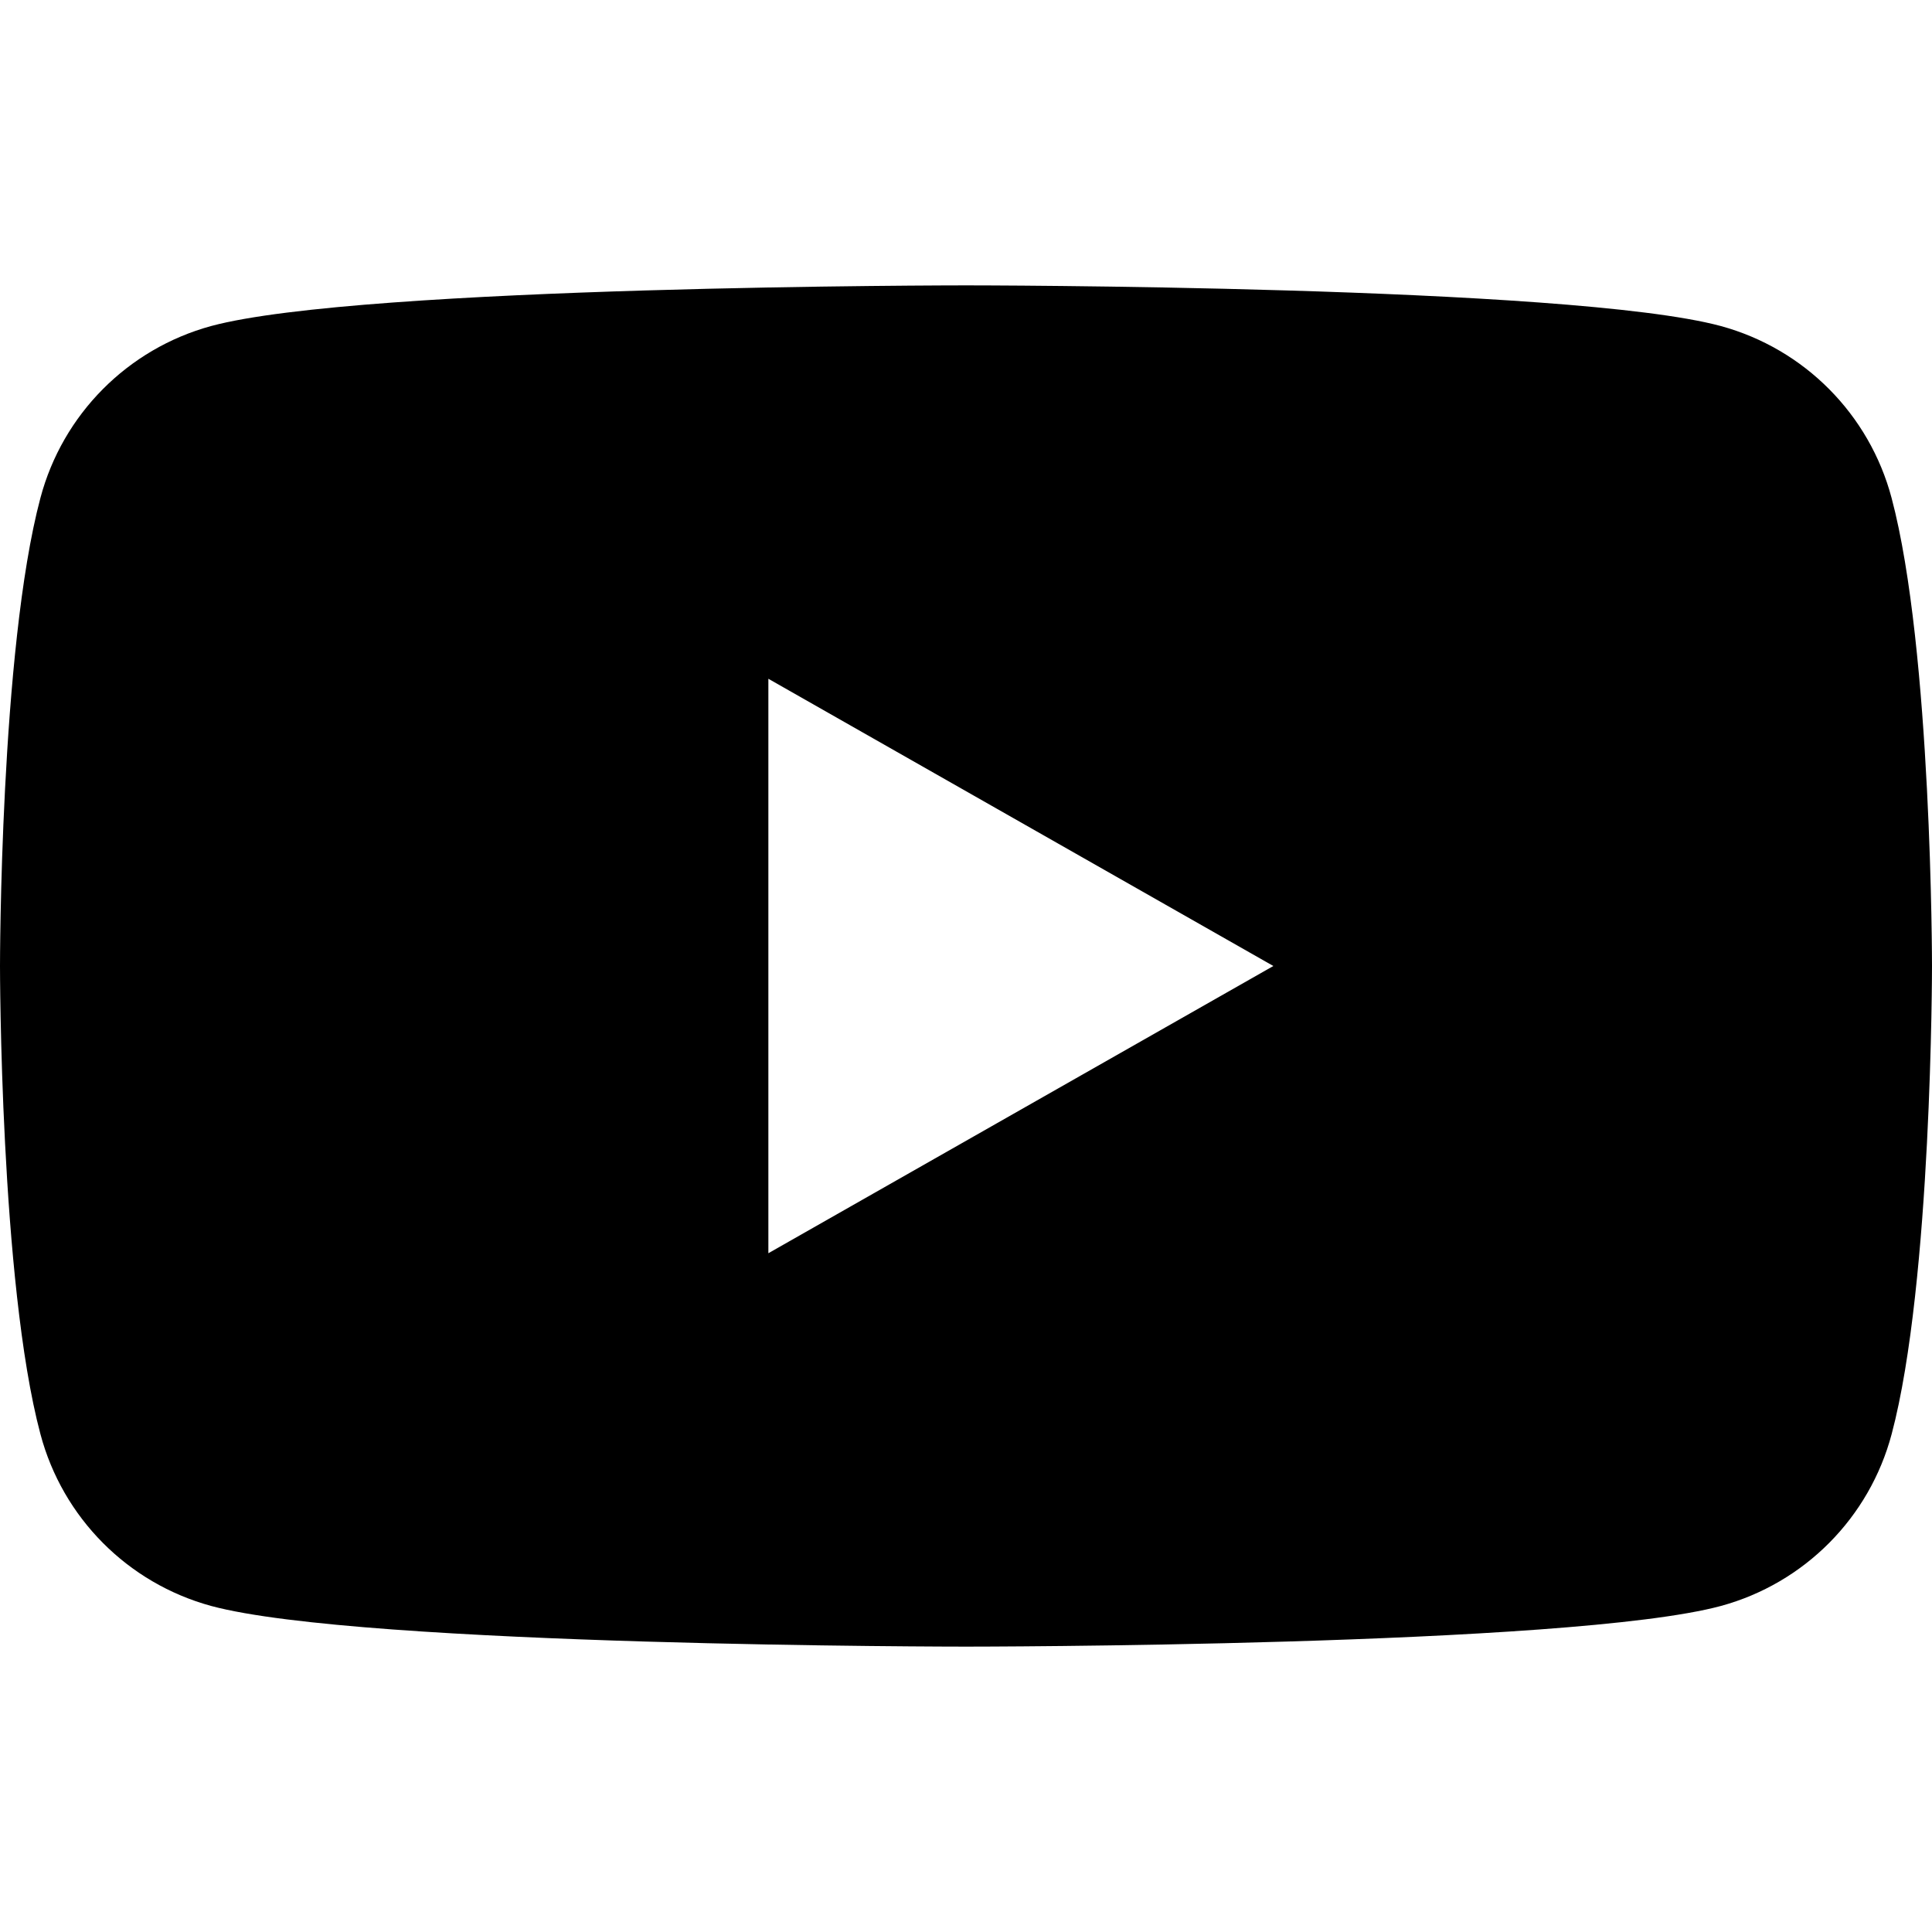
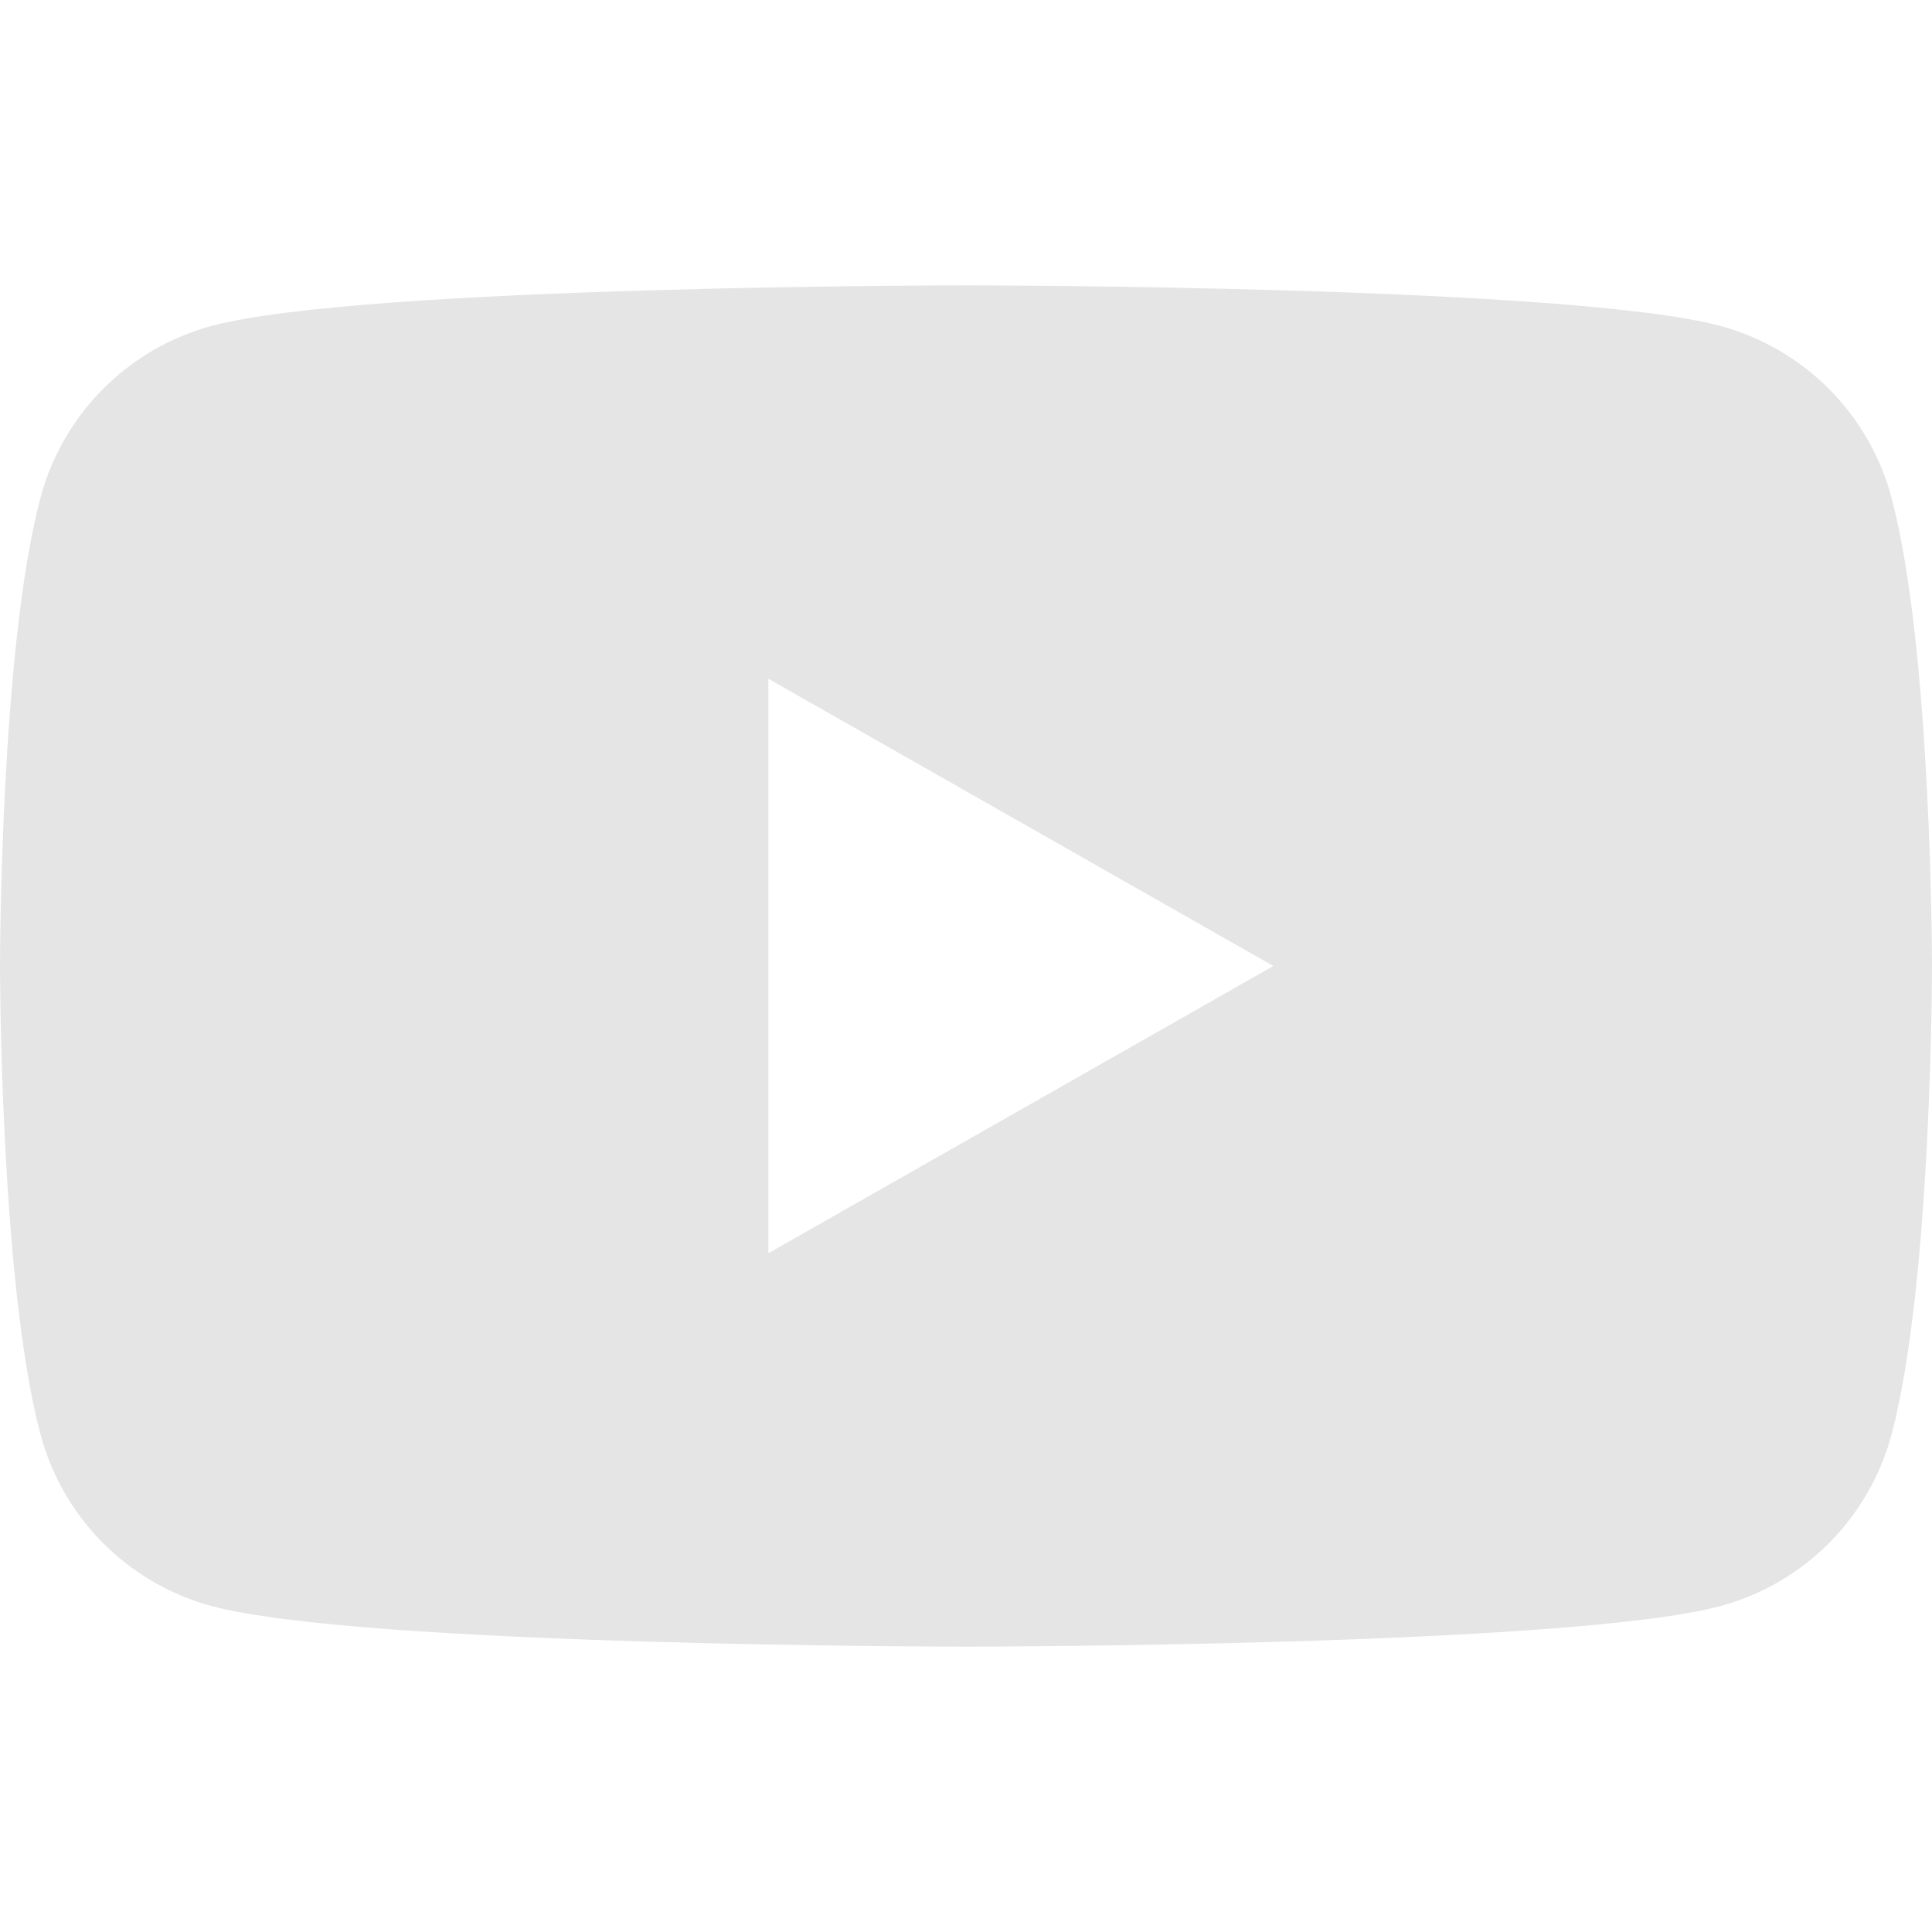
- <svg xmlns="http://www.w3.org/2000/svg" viewBox="0 0 24 24" fill="currentColor">
+ <svg xmlns="http://www.w3.org/2000/svg" viewBox="0 0 24 24" fill="#e5e5e6">
  <path d="M23.498 6.186a3.016 3.016 0 0 0-2.122-2.136C19.505 3.545 12 3.545 12 3.545s-7.505 0-9.377.505A3.017 3.017 0 0 0 .502 6.186C0 8.07 0 12 0 12s0 3.93.502 5.814a3.016 3.016 0 0 0 2.122 2.136c1.871.505 9.376.505 9.376.505s7.505 0 9.377-.505a3.015 3.015 0 0 0 2.122-2.136C24 15.93 24 12 24 12s0-3.93-.502-5.814zM9.545 15.568V8.432L15.818 12l-6.273 3.568z" />
</svg>
